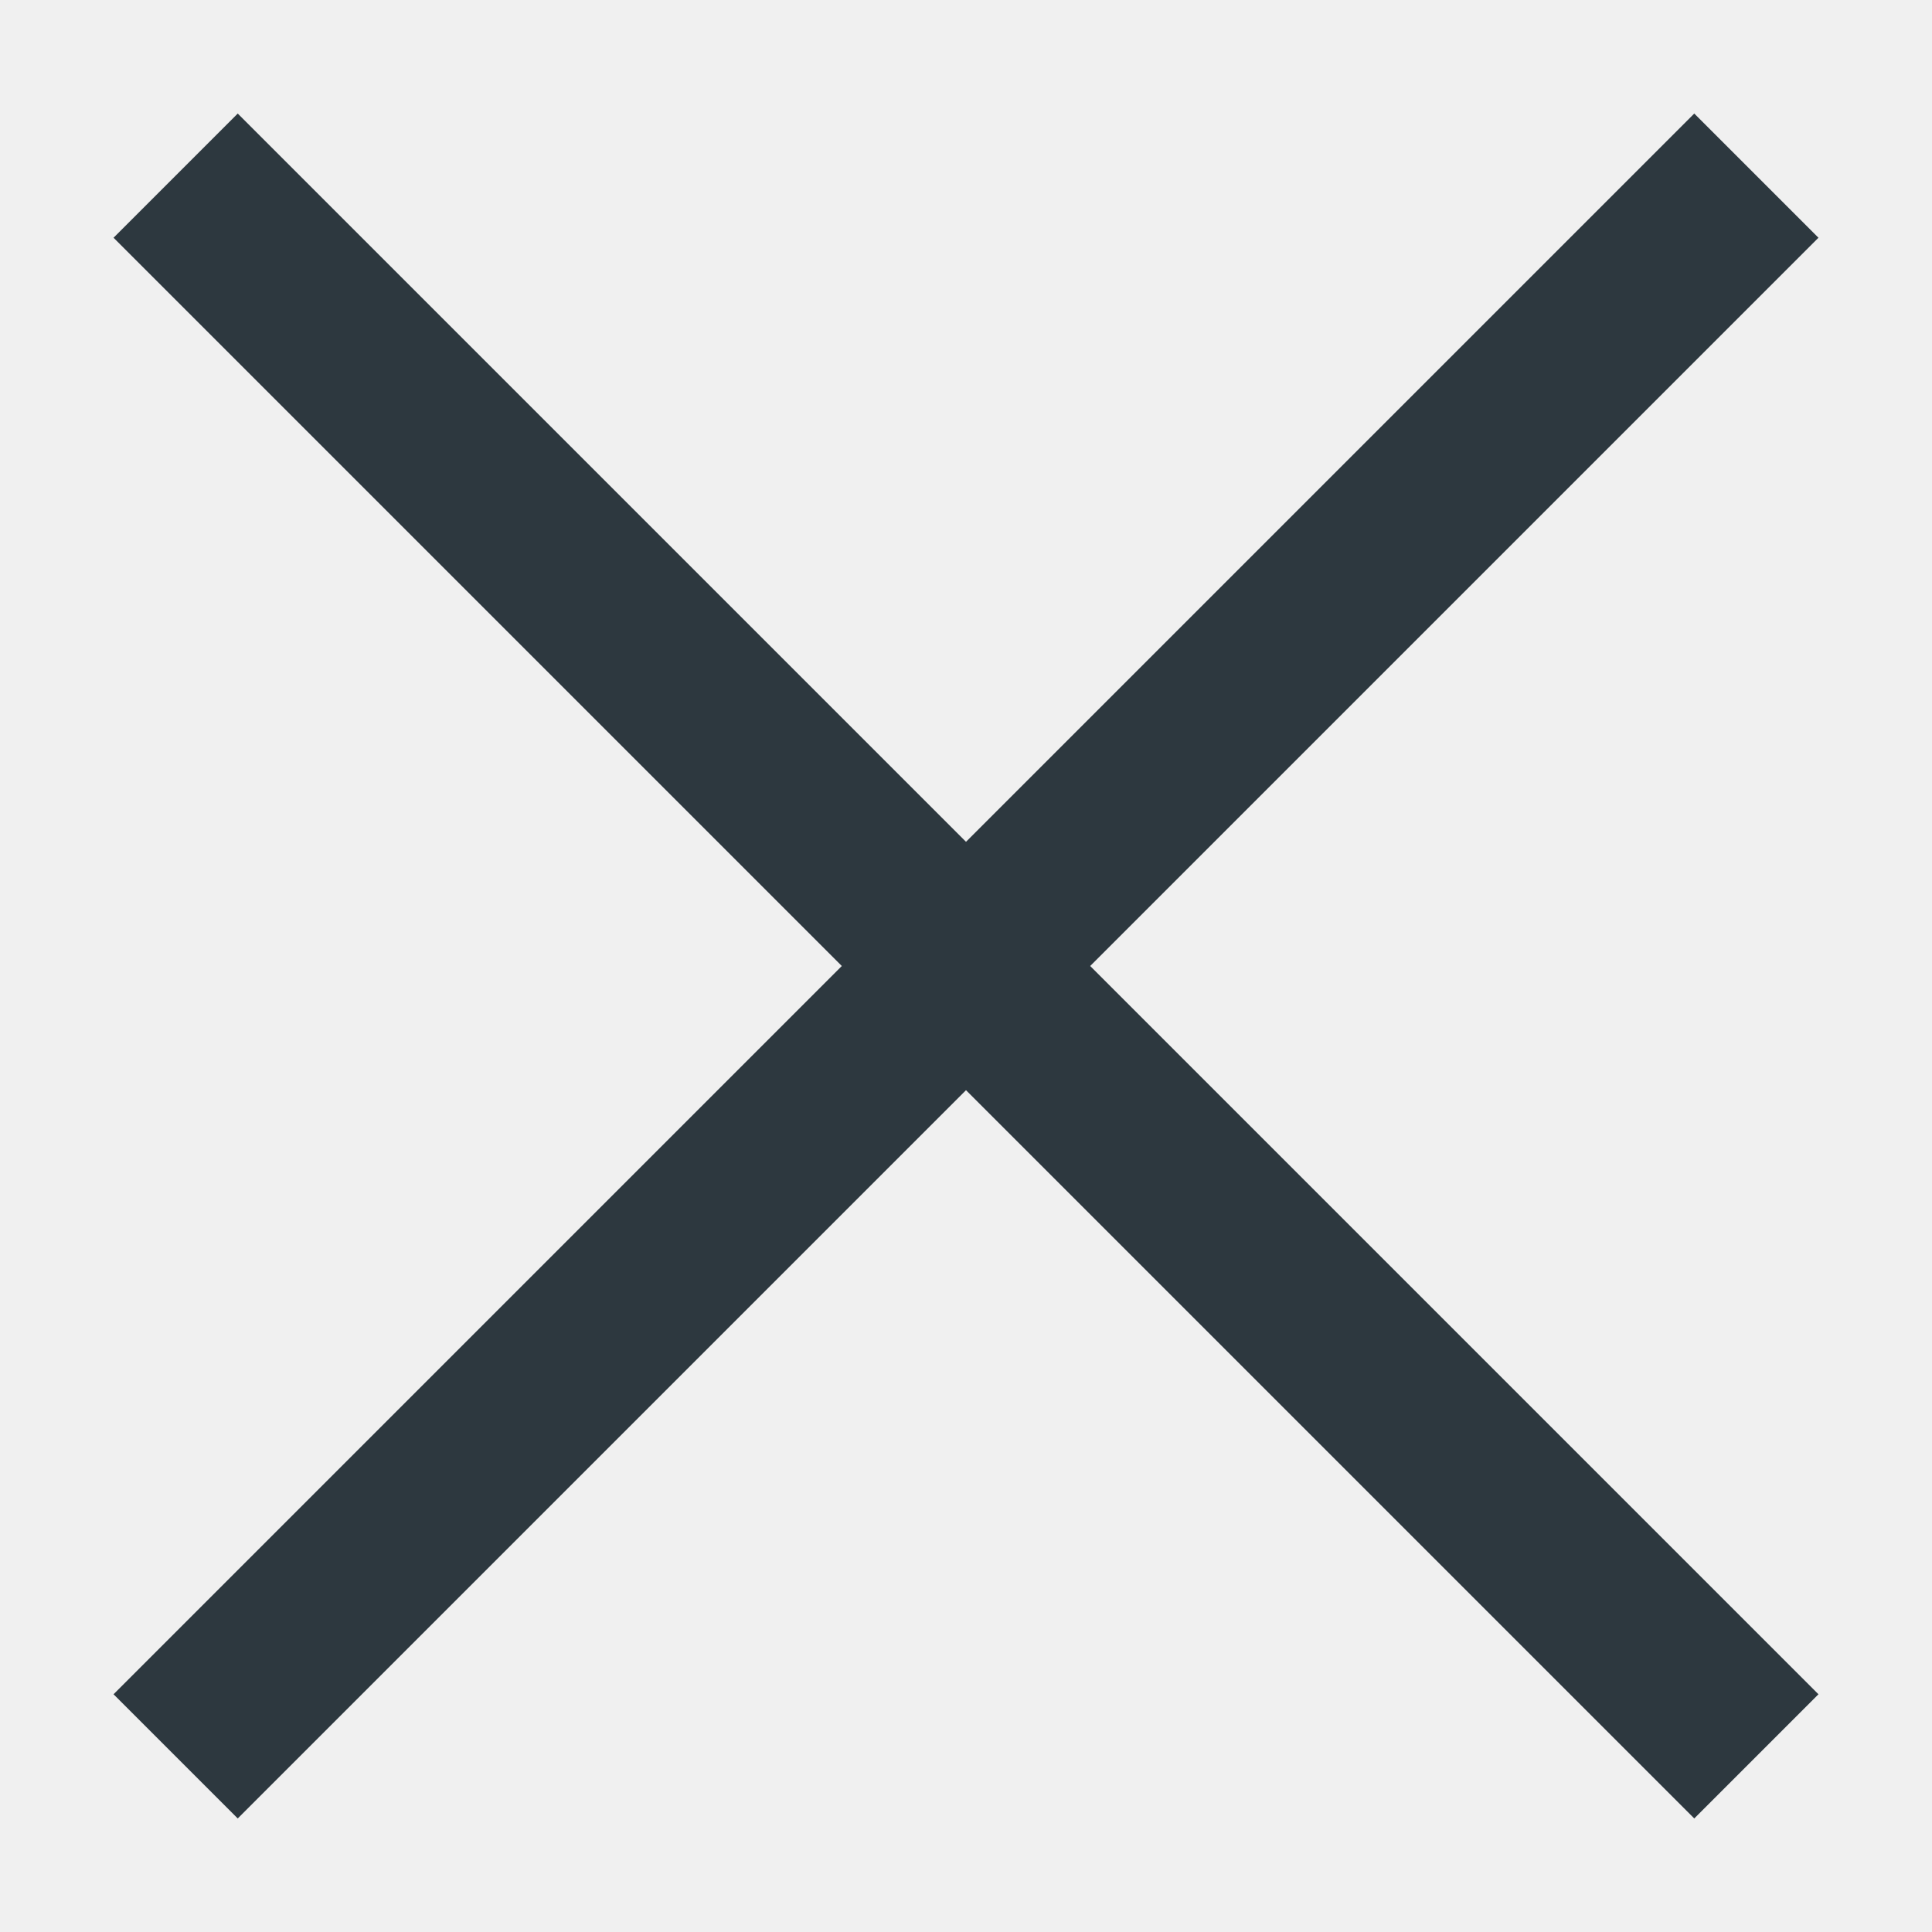
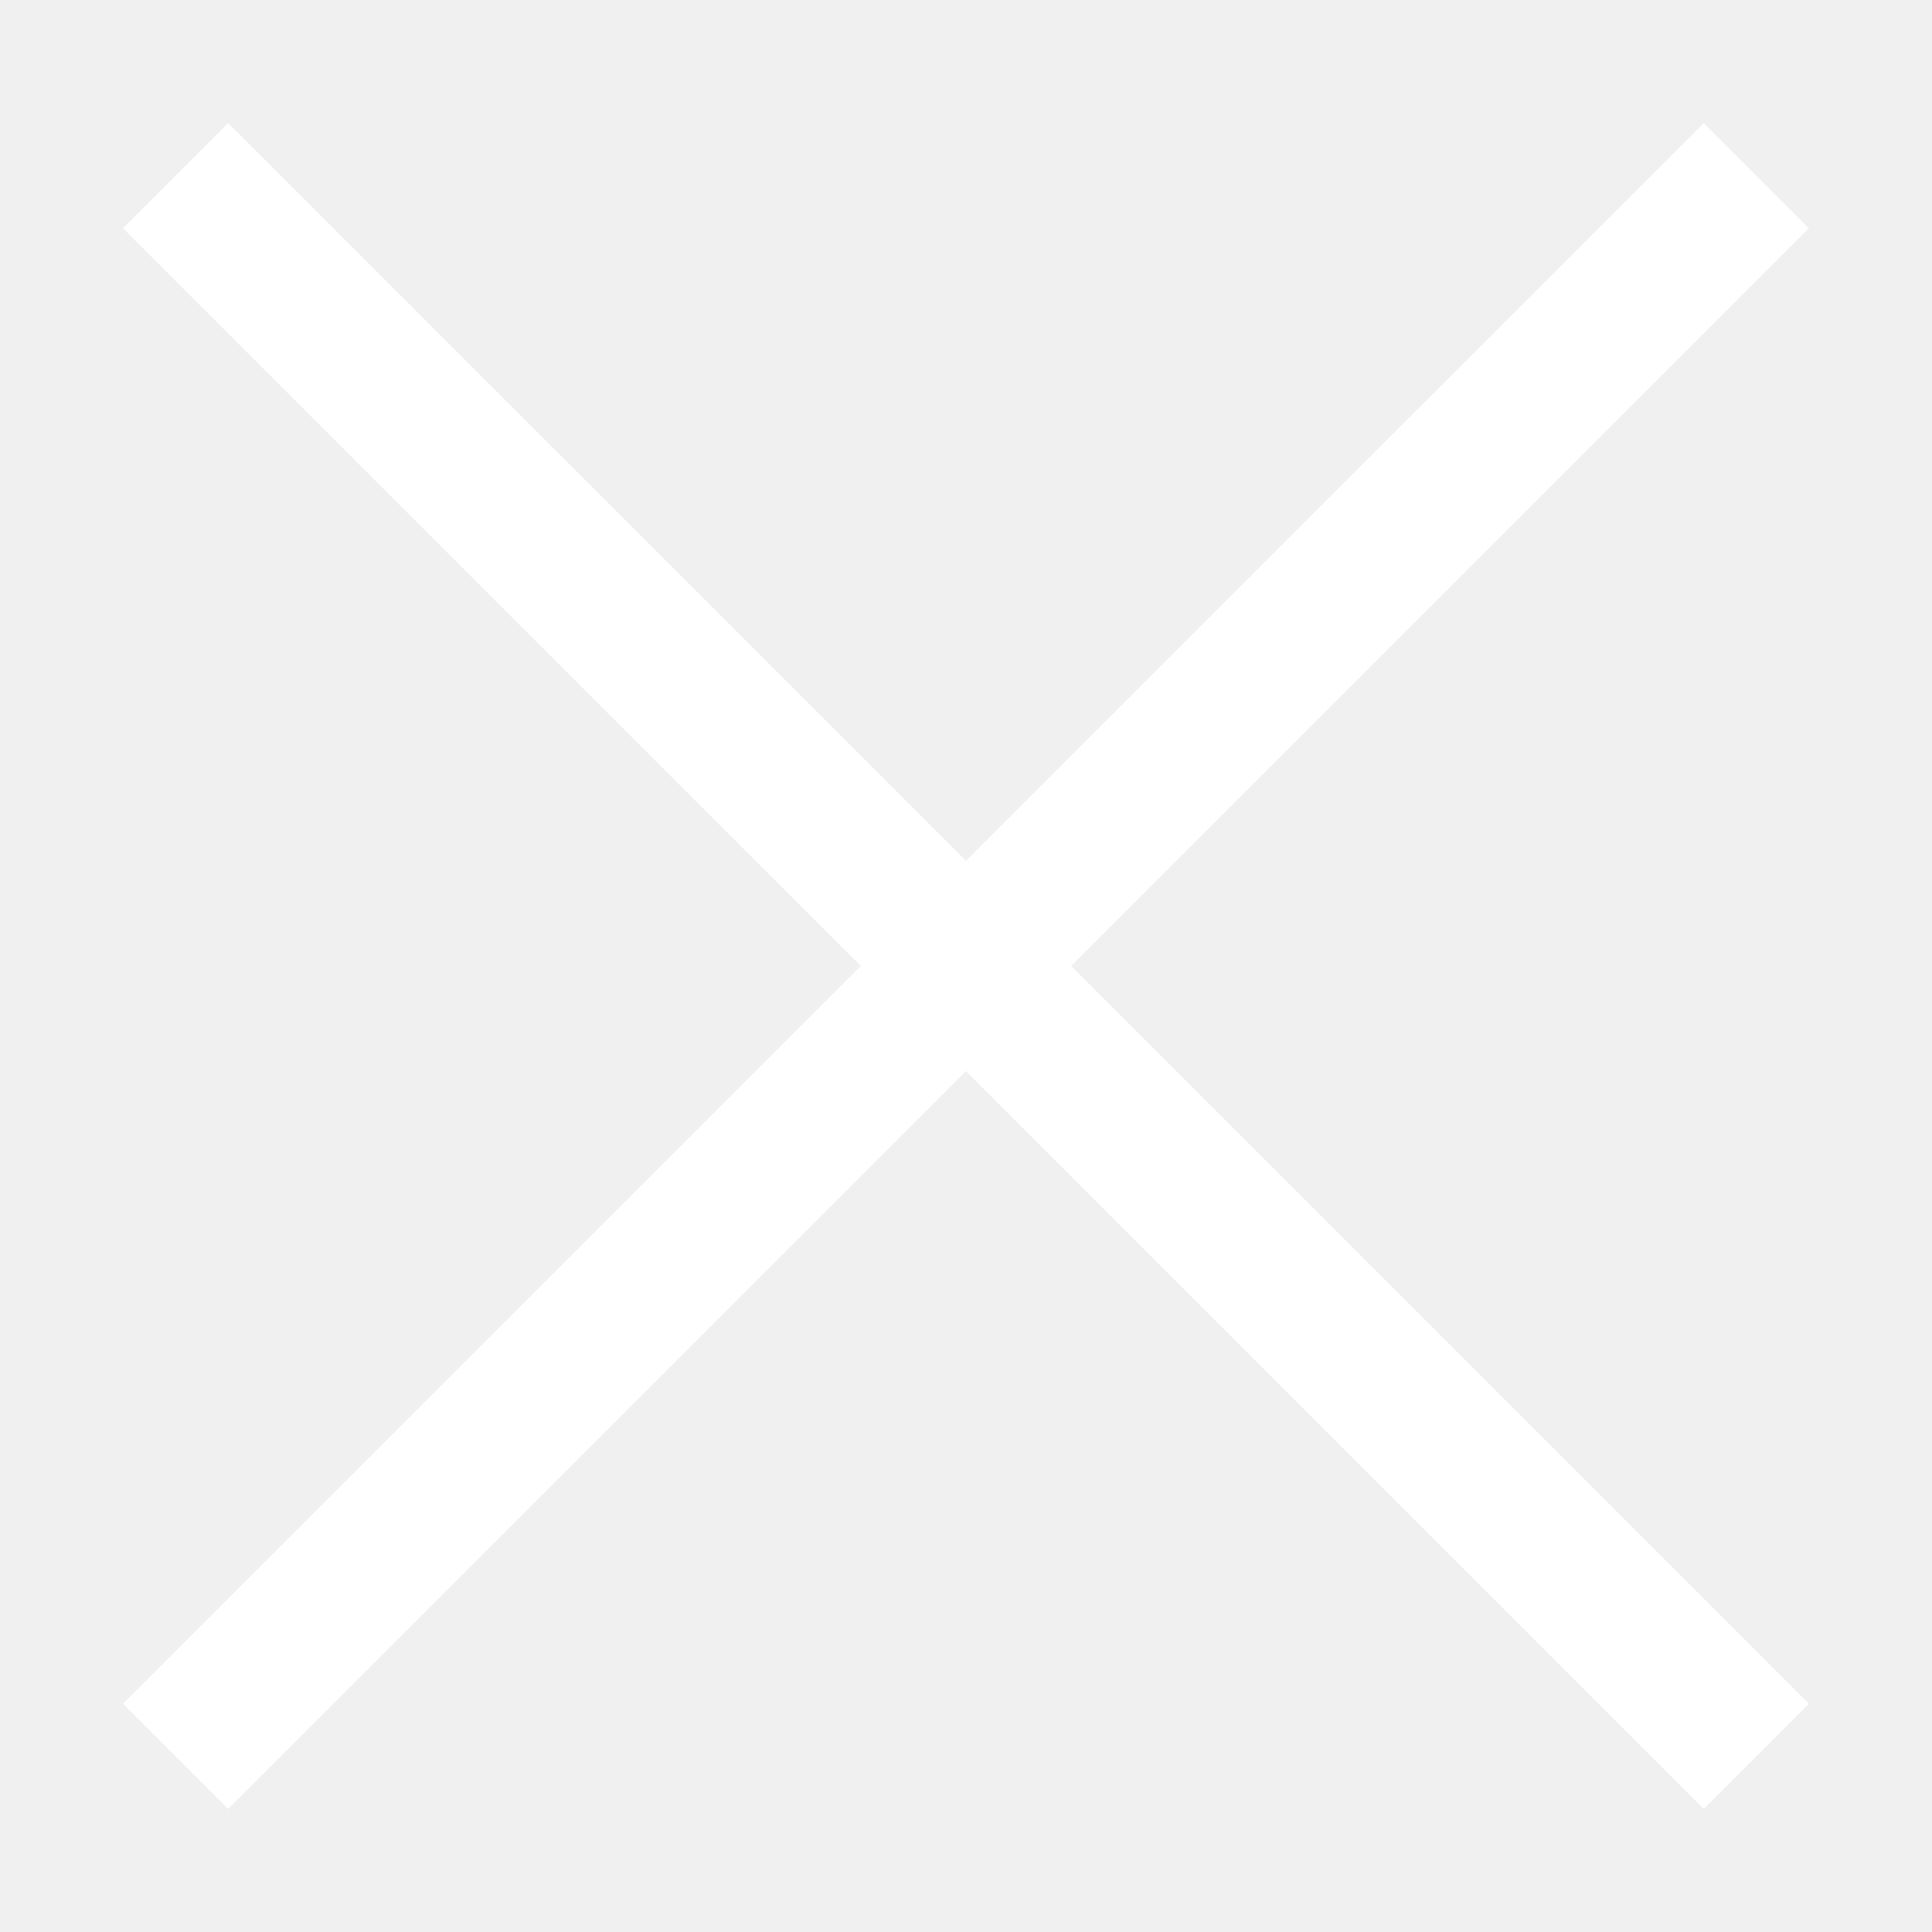
- <svg xmlns="http://www.w3.org/2000/svg" width="22" height="22" viewBox="0 0 22 22" fill="none">
-   <defs>
-     <clipPath id="clip131_2541">
-       <rect id="icon/cross" width="22" height="22" fill="white" fill-opacity="0" />
-     </clipPath>
-   </defs>
-   <g clip-path="url(#clip131_2541)">
-     <path id="icon/cross" d="M2 2L11 11L20 20M11 11L20 2L2 20" stroke="#2D383F" stroke-opacity="1" stroke-width="2" />
-   </g>
+ <svg xmlns="http://www.w3.org/2000/svg" width="26" height="26" viewBox="0 0 26 26" fill="none">
+   <path d="M2.363 2.364L13 13M23.636 23.636L13 13M13 13L23.636 2.364L2.363 23.636" stroke="white" stroke-width="2" />
</svg>
